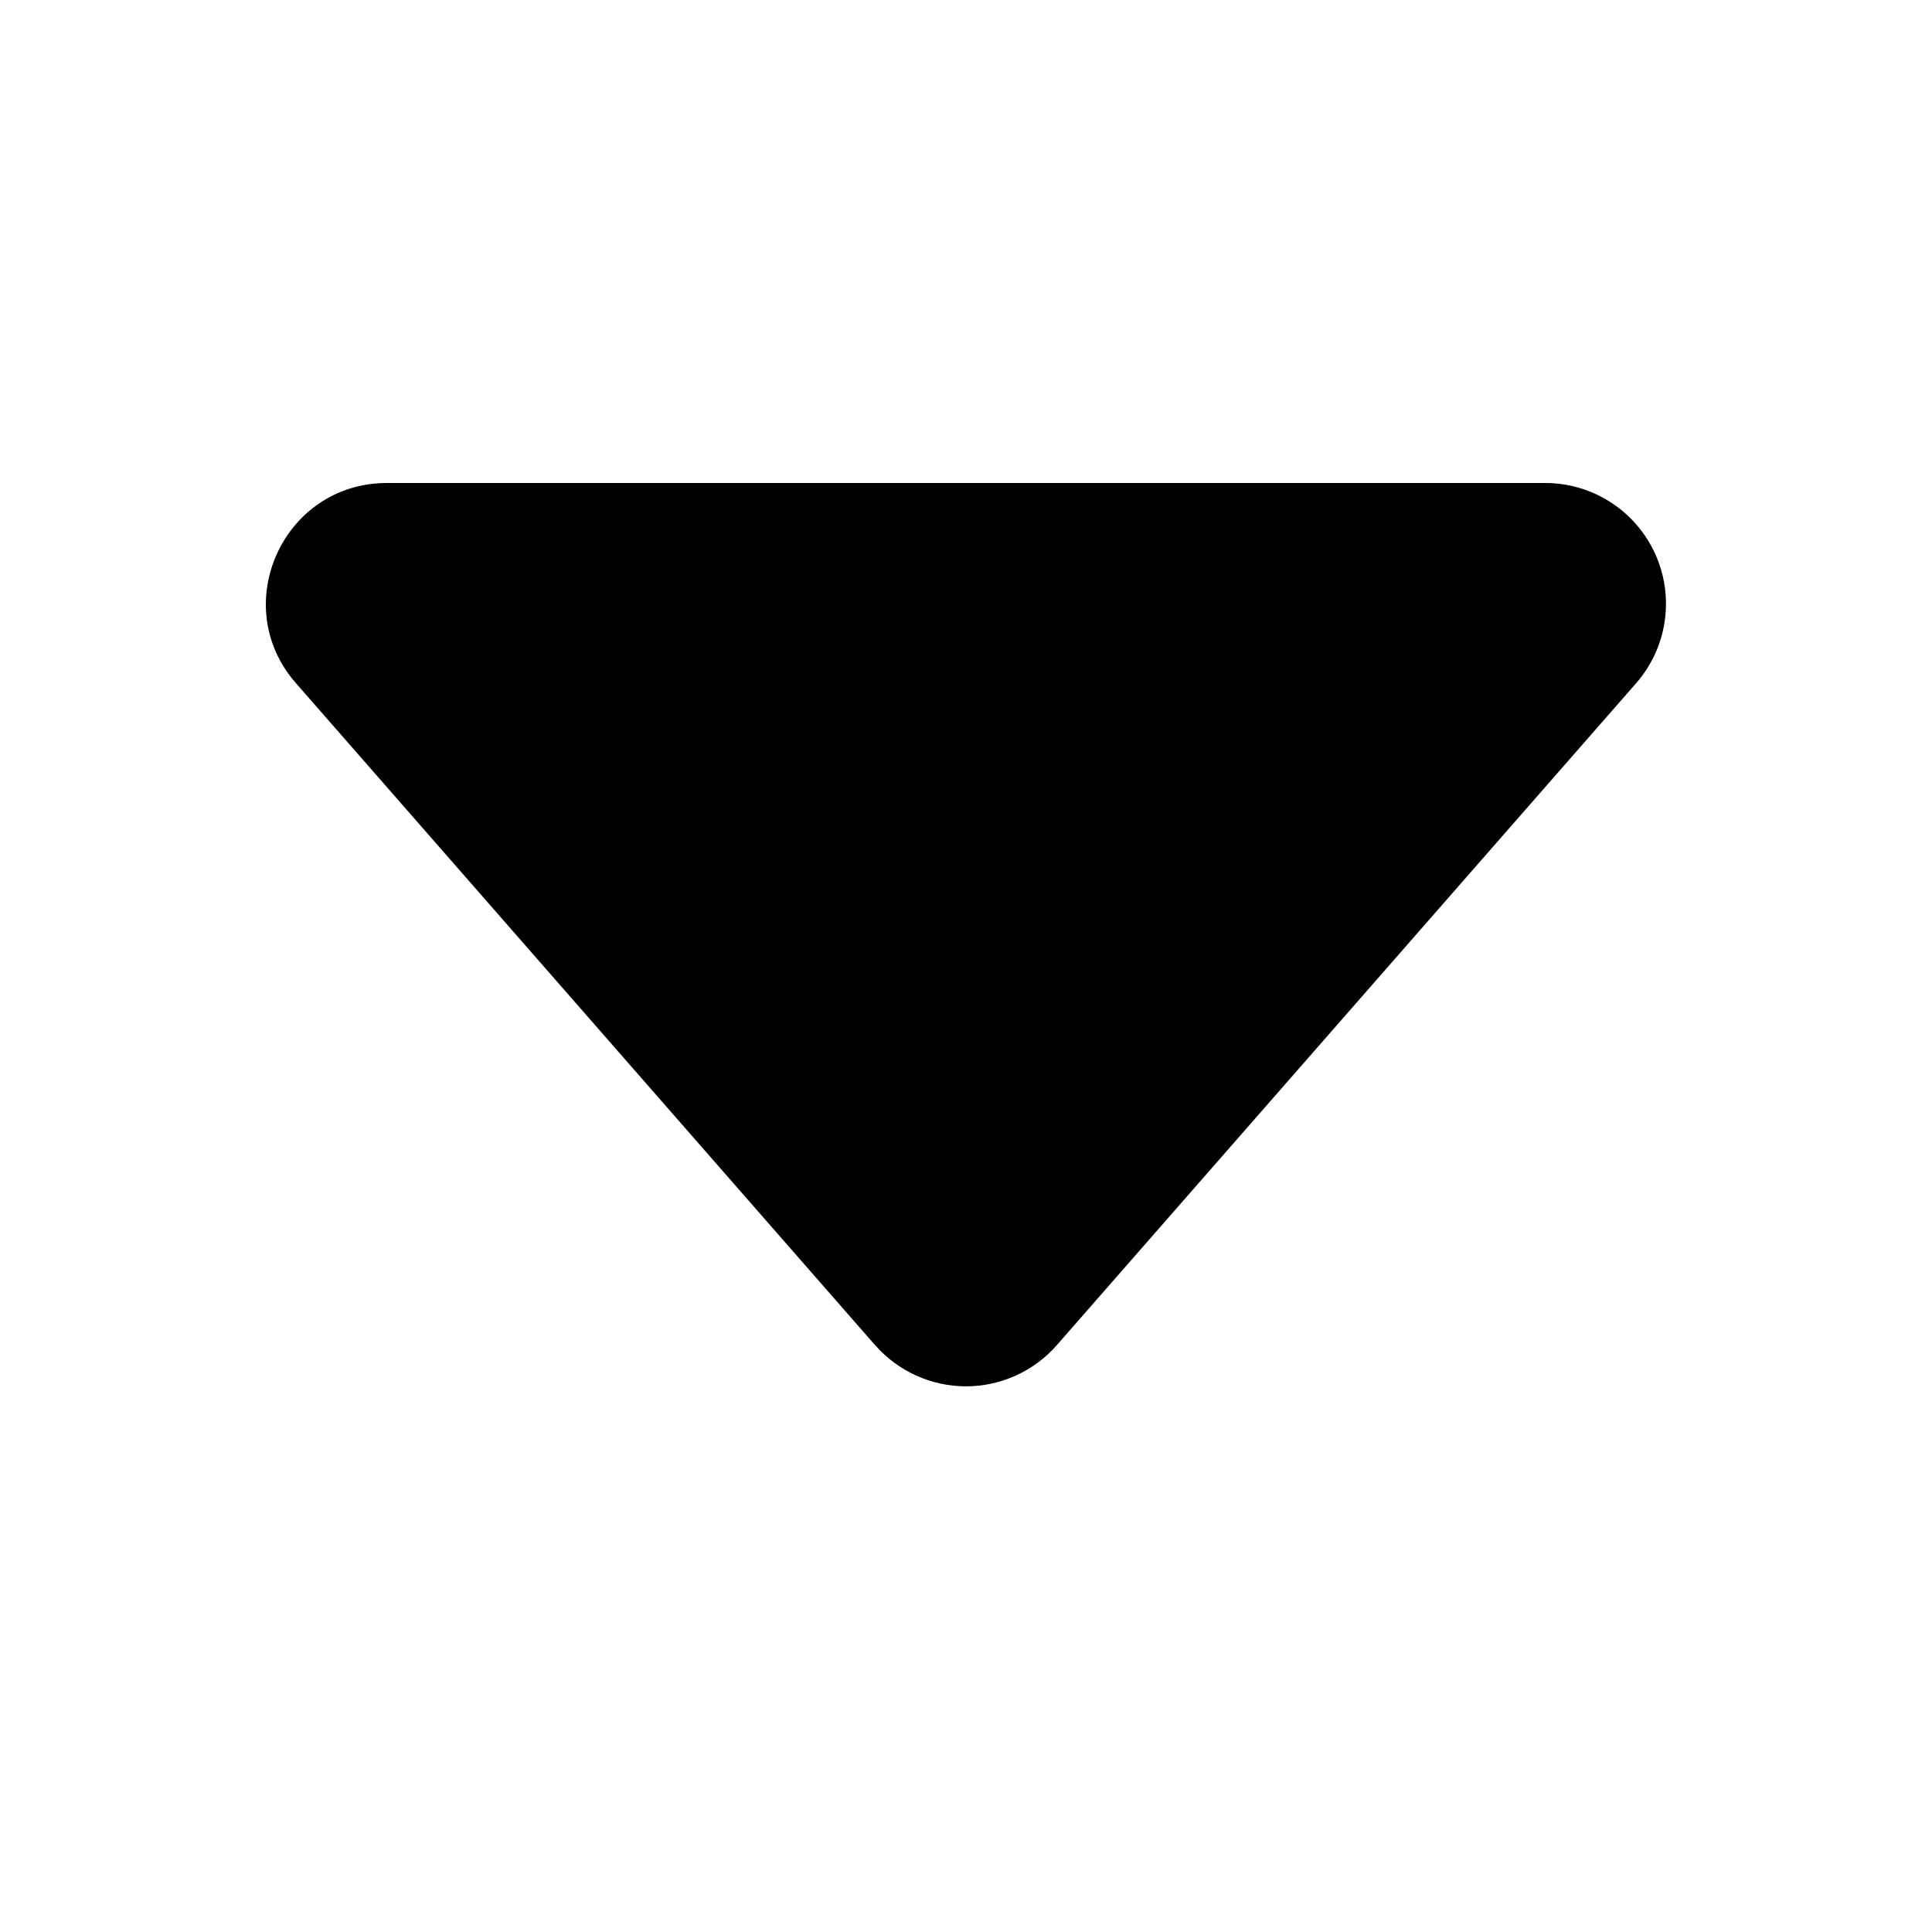
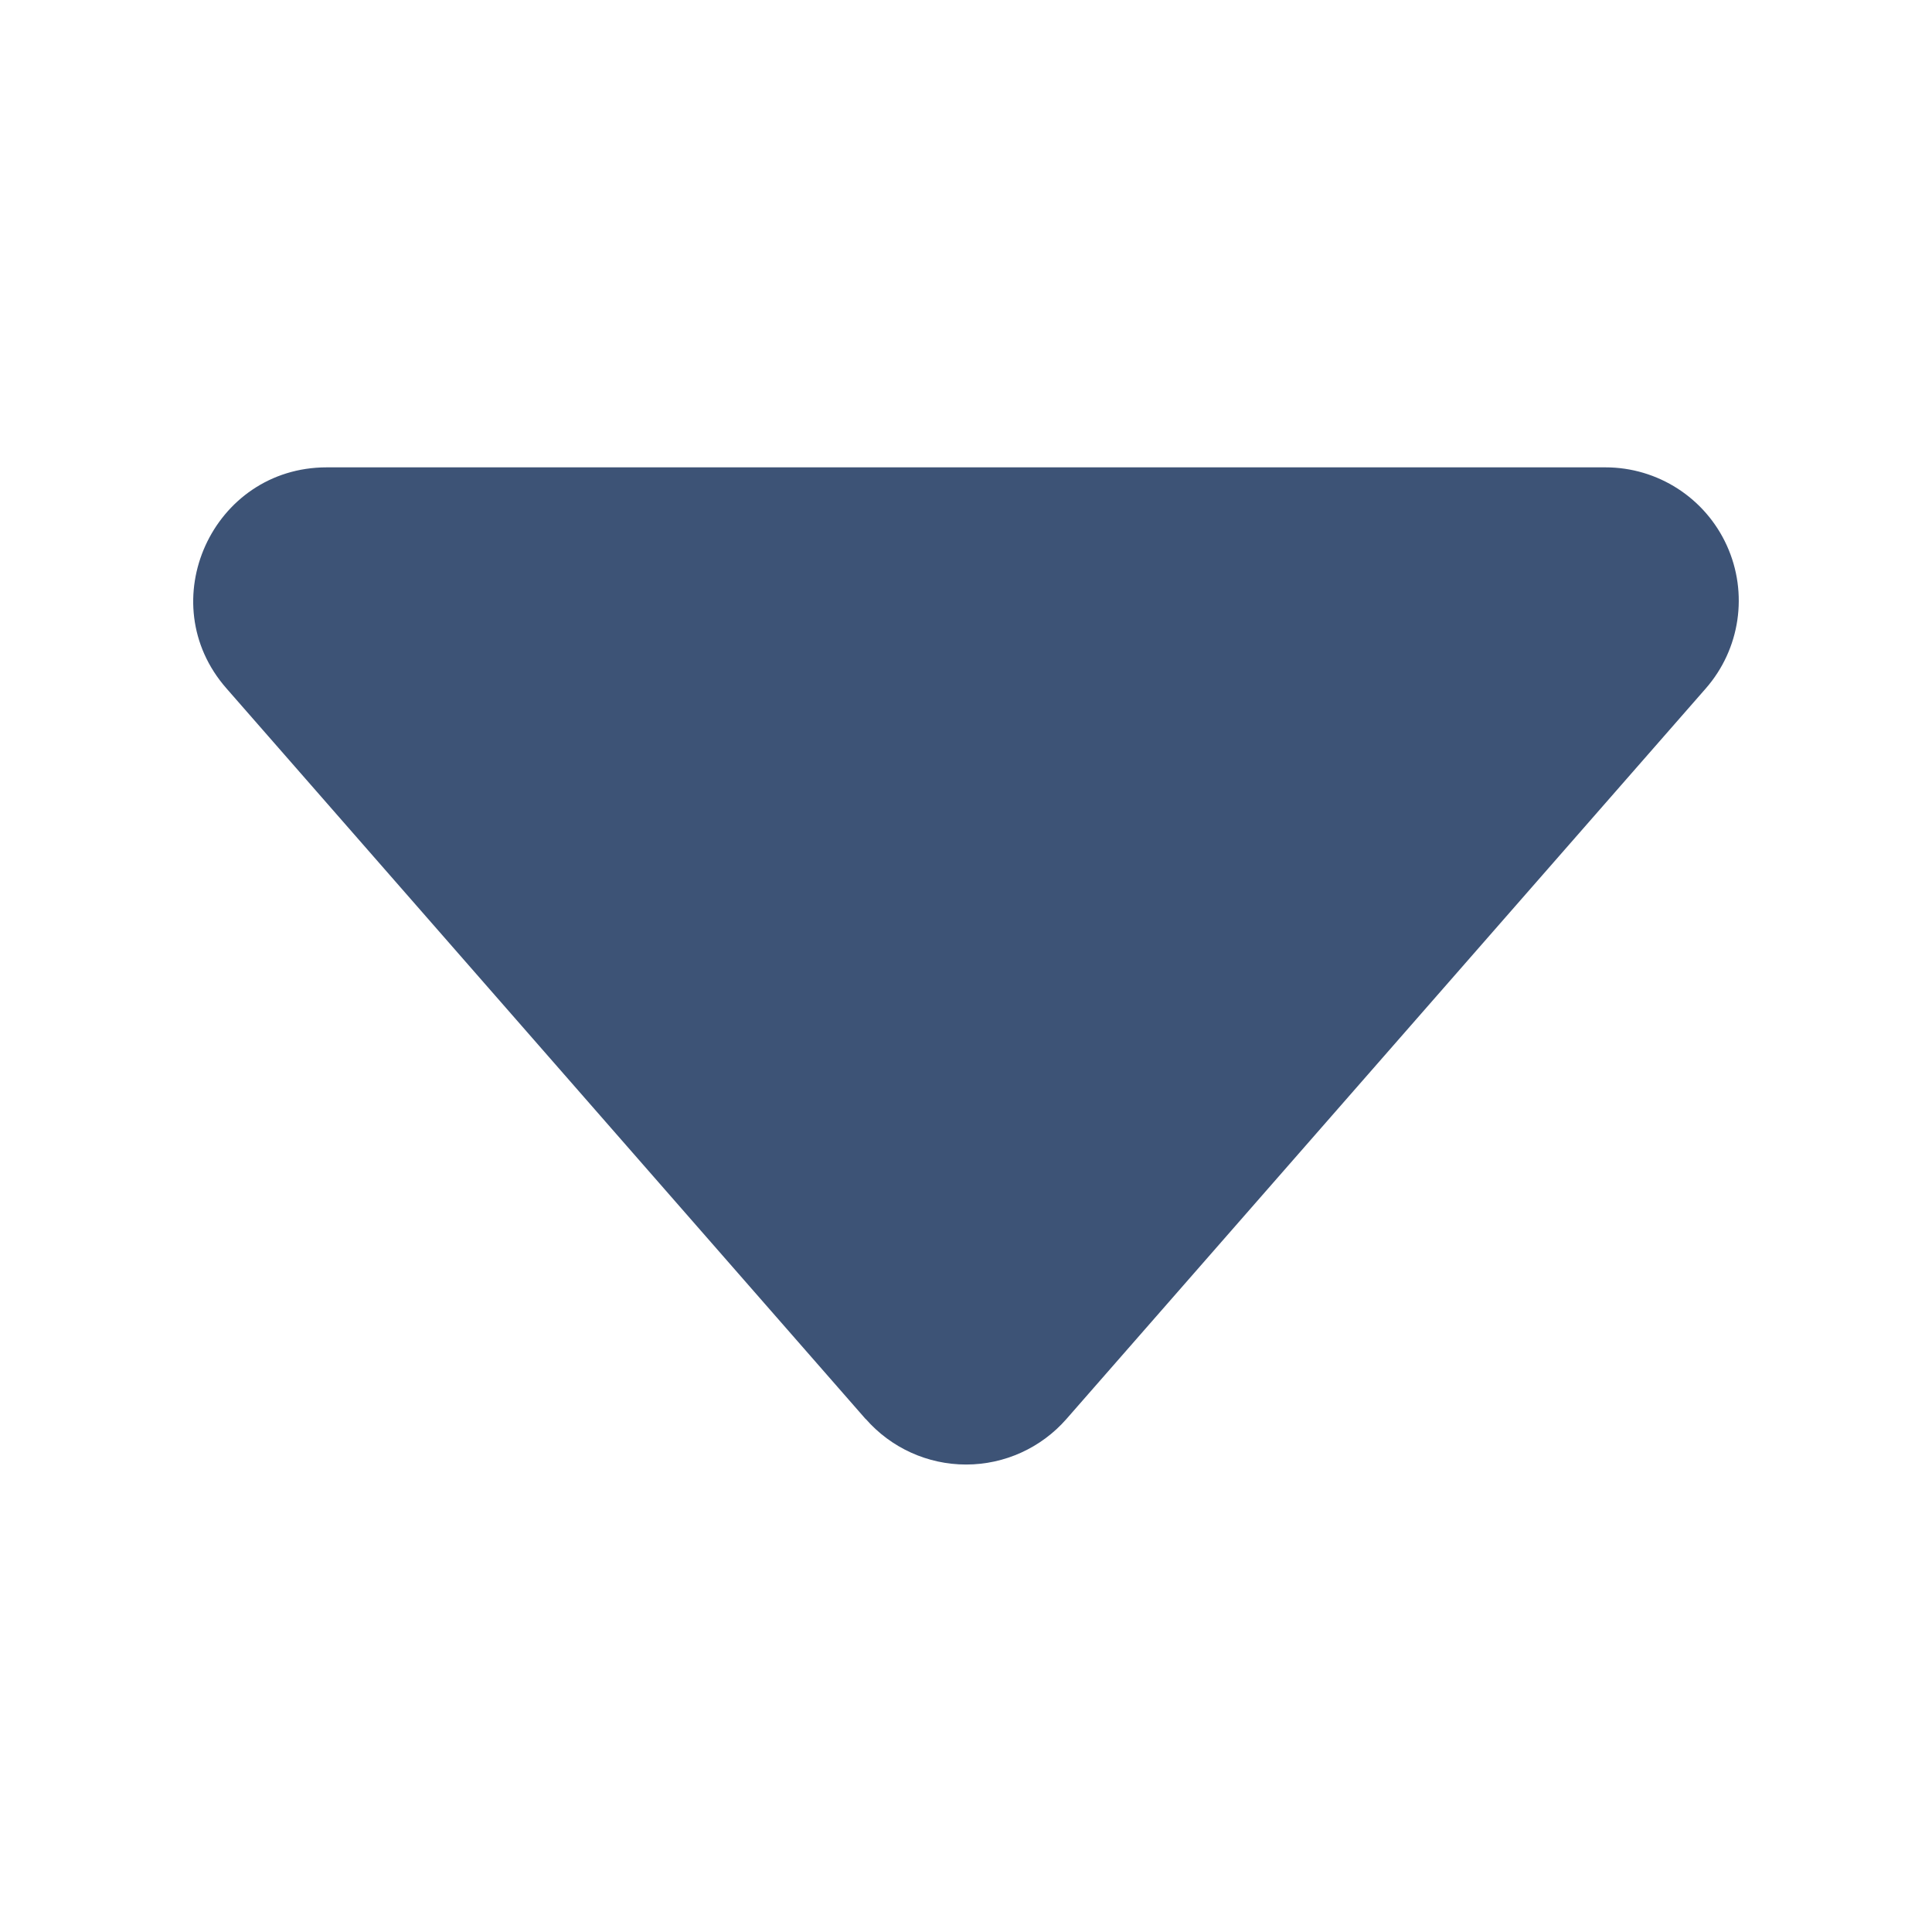
- <svg xmlns="http://www.w3.org/2000/svg" width="16" height="16" fill="currentColor" class="bi bi-caret-down-fill" viewBox="0 0 16 16">
-   <path d="M7.247 11.14 2.451 5.658C1.885 5.013 2.345 4 3.204 4h9.592a1 1 0 0 1 .753 1.659l-4.796 5.48a1 1 0 0 1-1.506 0z" />
+ <svg xmlns="http://www.w3.org/2000/svg" id="svg6983" class="bi bi-caret-down-fill" width="20" height="20" fill="currentColor" version="1.1" viewBox="0 0 20 20">
+   <path id="path6981" d="m8.962 14.691-6.618-7.565c-0.781-0.89-0.146-2.288 1.039-2.288h13.236a1.38 1.38 0 0 1 1.039 2.289l-6.618 7.562a1.38 1.38 0 0 1-2.078 0z" fill="#3d5376" stroke-width="1.38" />
</svg>
